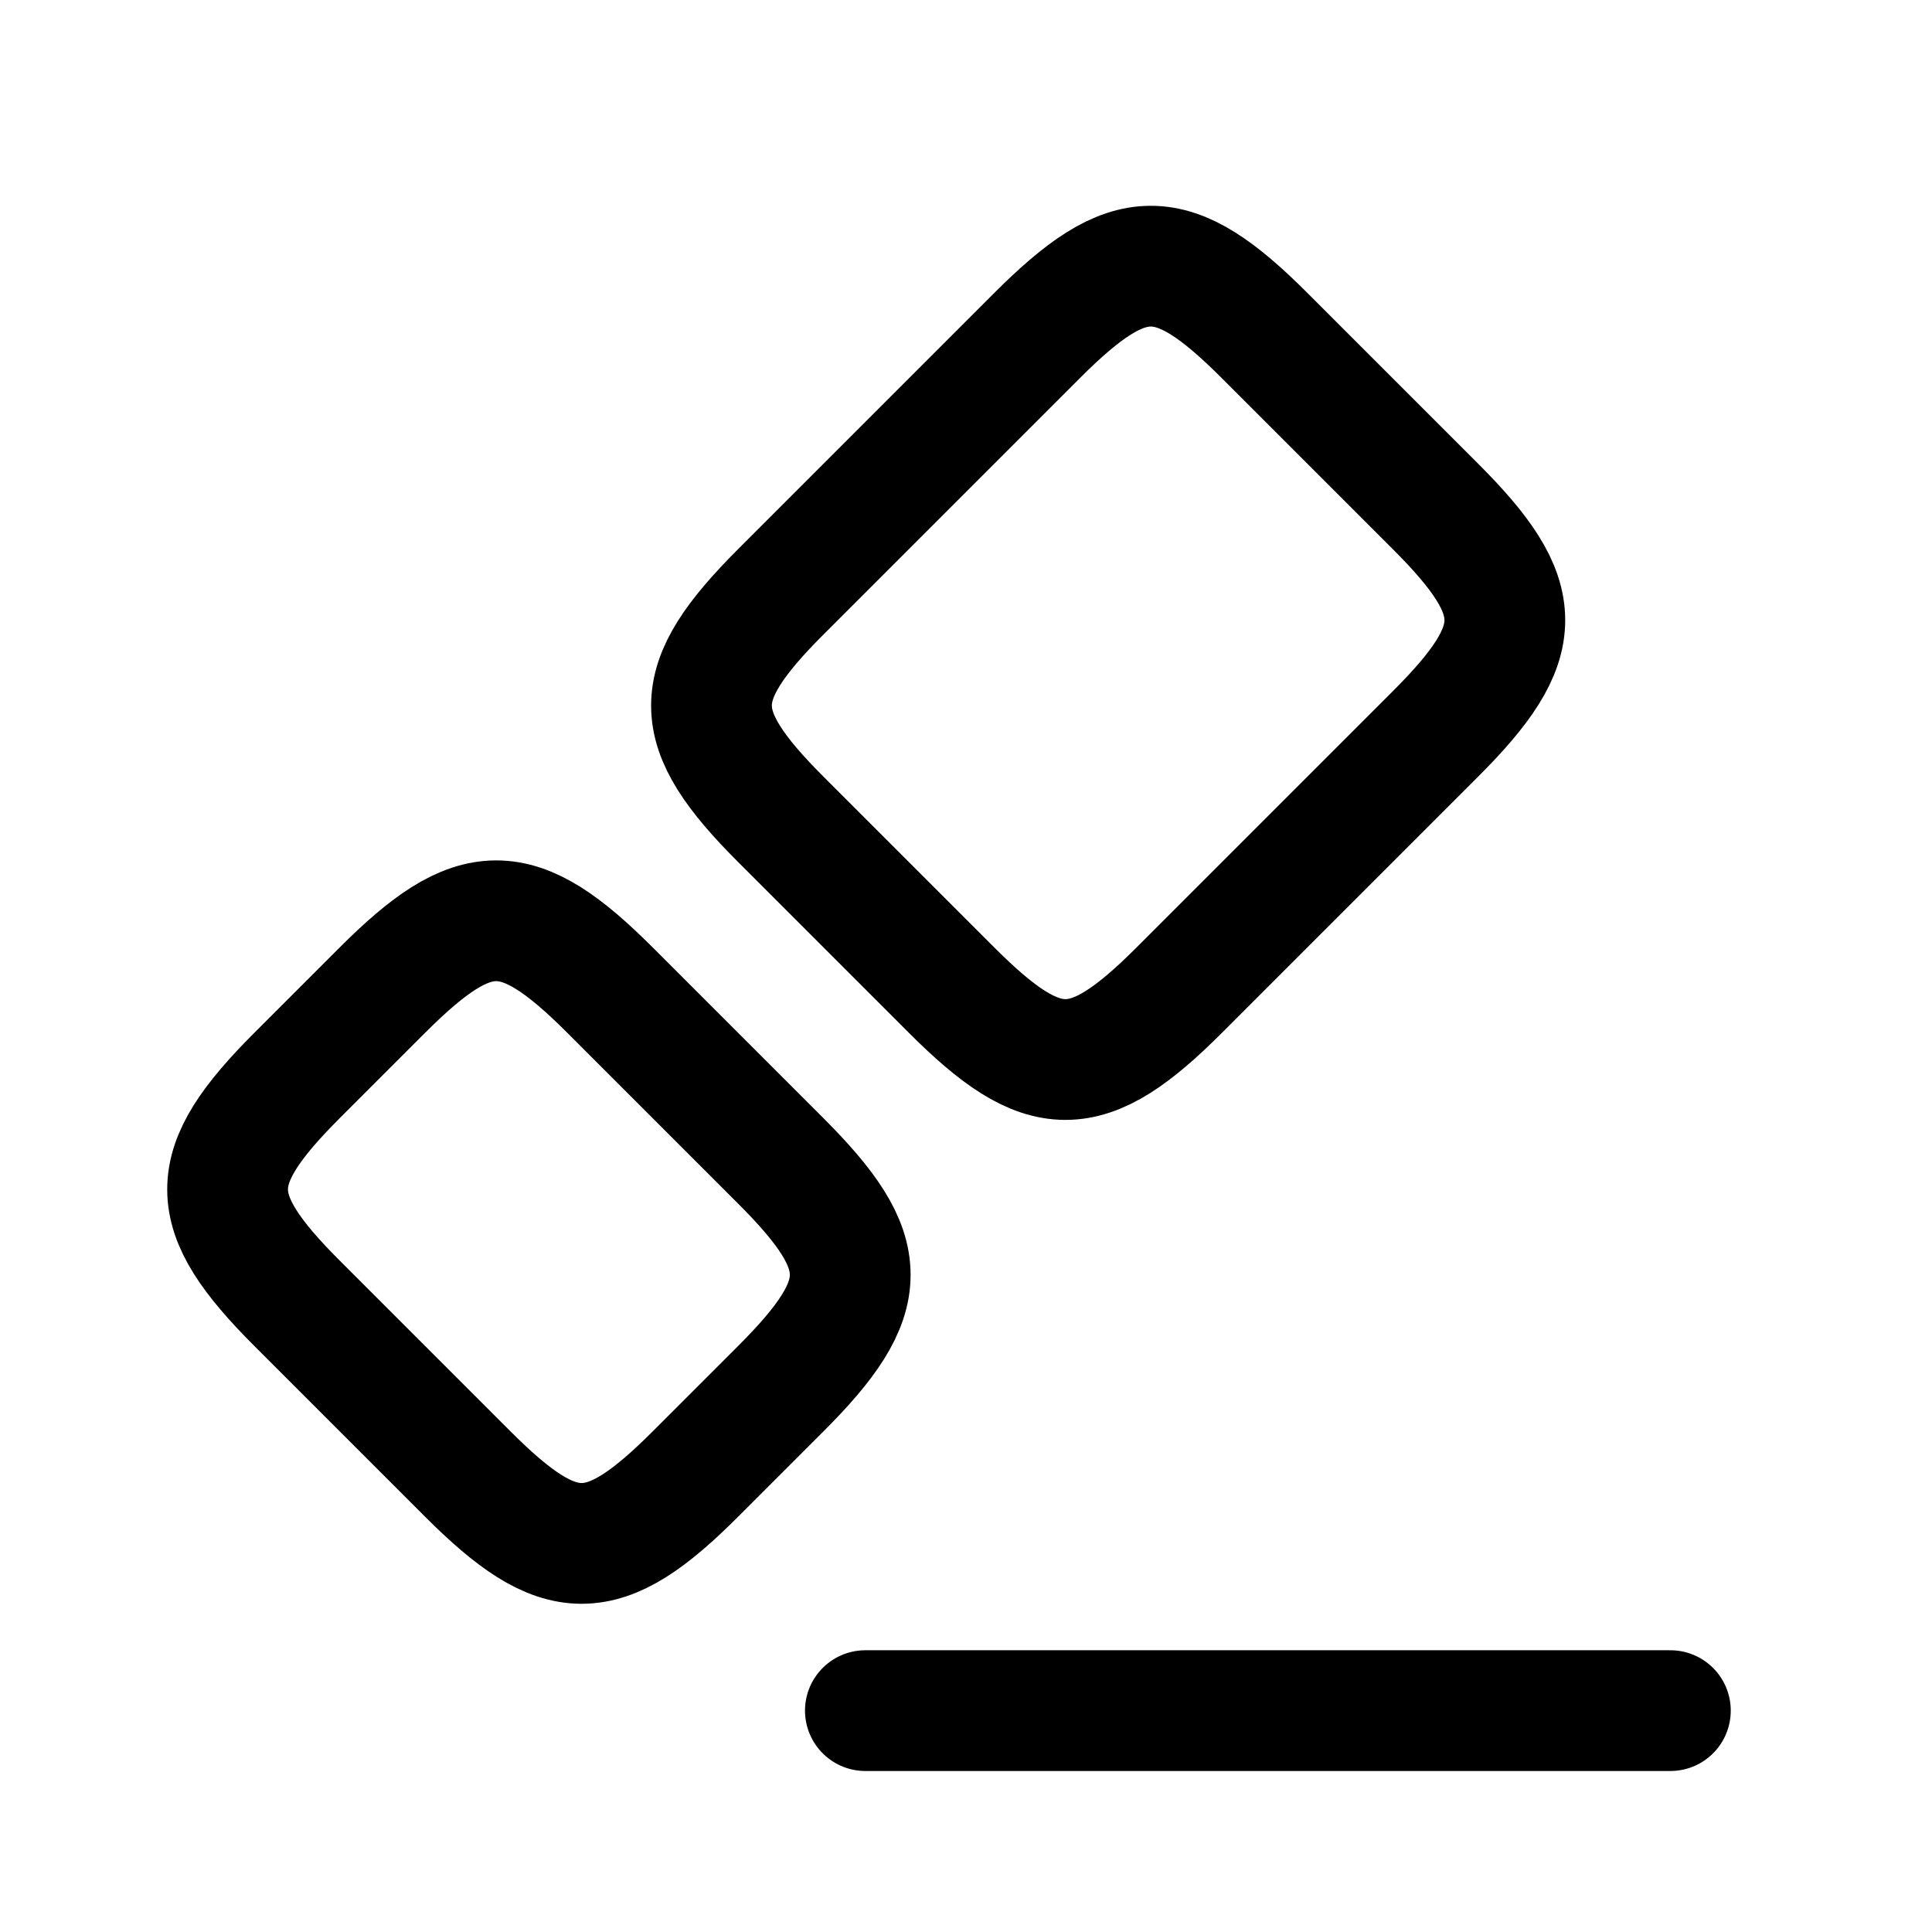
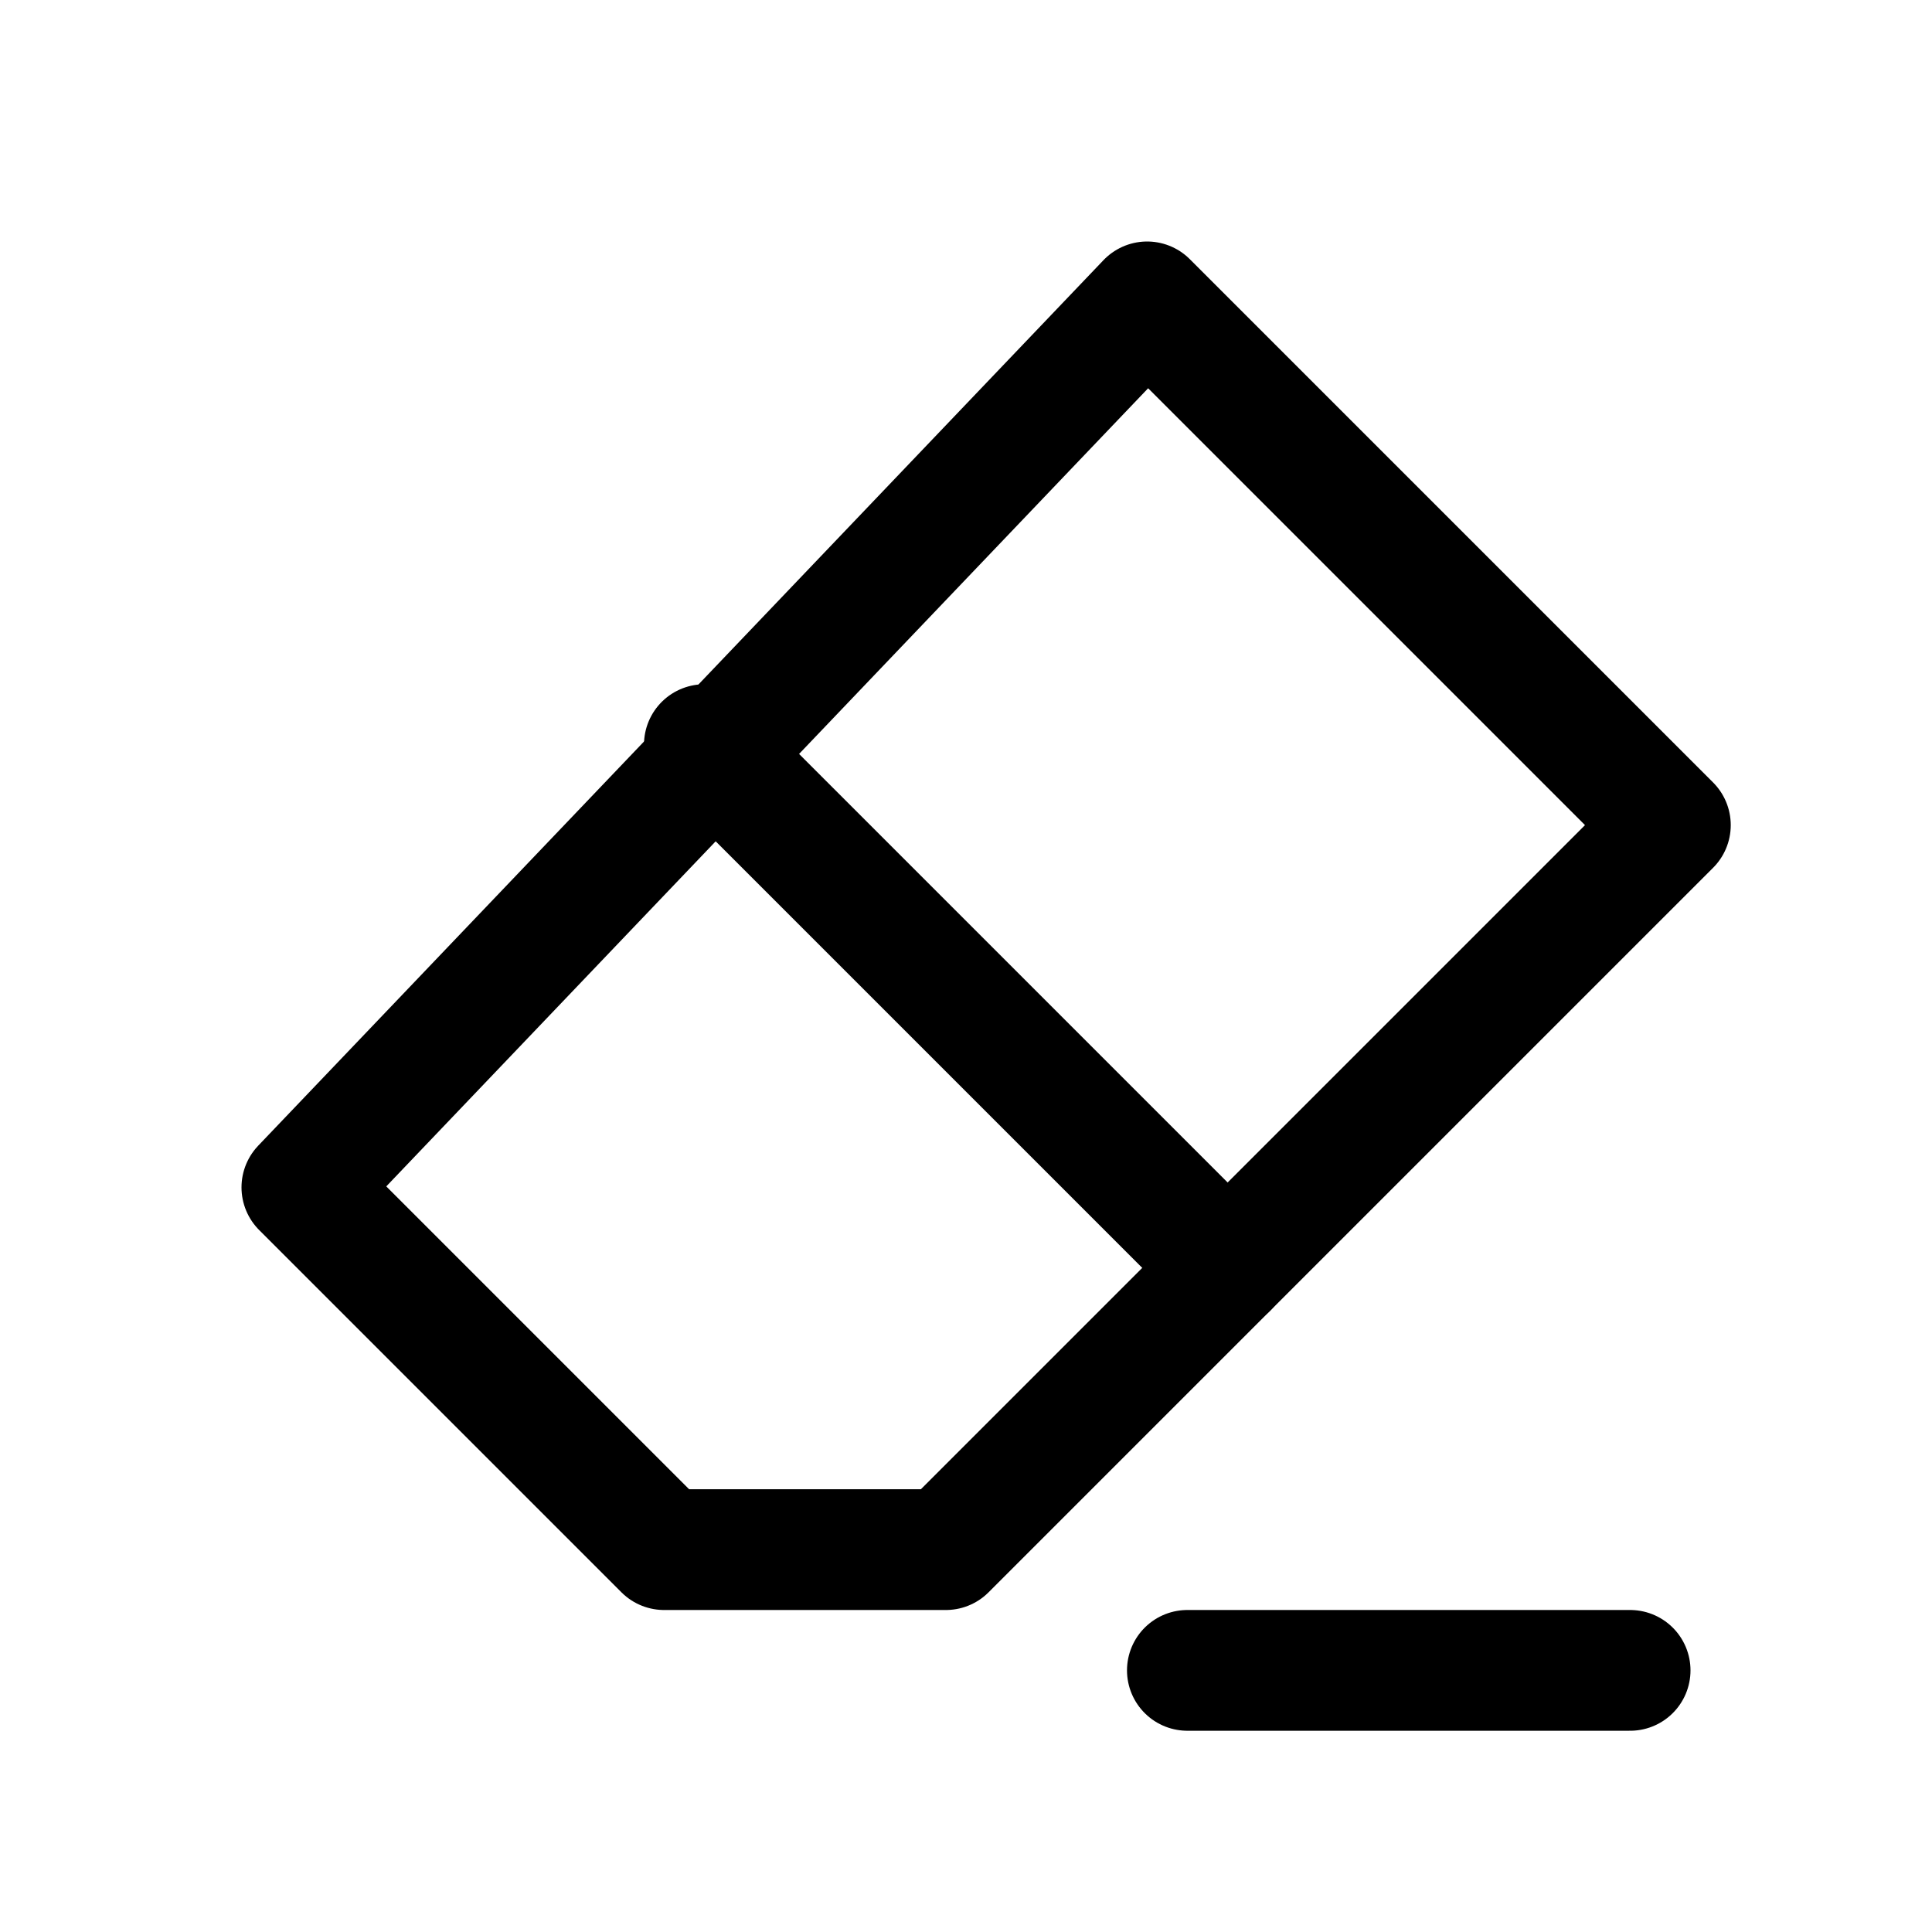
<svg xmlns="http://www.w3.org/2000/svg" width="24" height="24" viewBox="0 0 24 24" fill="none" stroke="currentColor" stroke-width="1.5" stroke-linecap="round" stroke-linejoin="round">
-   <path d="M8.639 18.311 9.7 17.25c1.149-1.149 1.149-1.679 0-2.828L7.578 12.3c-1.149-1.149-1.679-1.149-2.828 0l-1.061 1.061c-1.149 1.149-1.149 1.679 0 2.828l2.122 2.122c1.149 1.149 1.679 1.149 2.828 0" />
-   <path d="m14.649 12.3 3.182-3.182c1.15-1.149 1.15-1.679 0-2.828L15.71 4.169c-1.149-1.15-1.679-1.15-2.828 0L9.7 7.351C8.551 8.5 8.551 9.03 9.7 10.179l2.121 2.121c1.149 1.149 1.679 1.149 2.828 0" />
-   <path d="M10.75 21.25h10" />
+   <path d="m14.25 3.75 6.5 6.5-9 9h-3.5l-4.5-4.5z" />
+   <path d="m8.75 9.25 6.5 6.5" />
+   <path d="M14.75 20.75h5.5" />
</svg>
